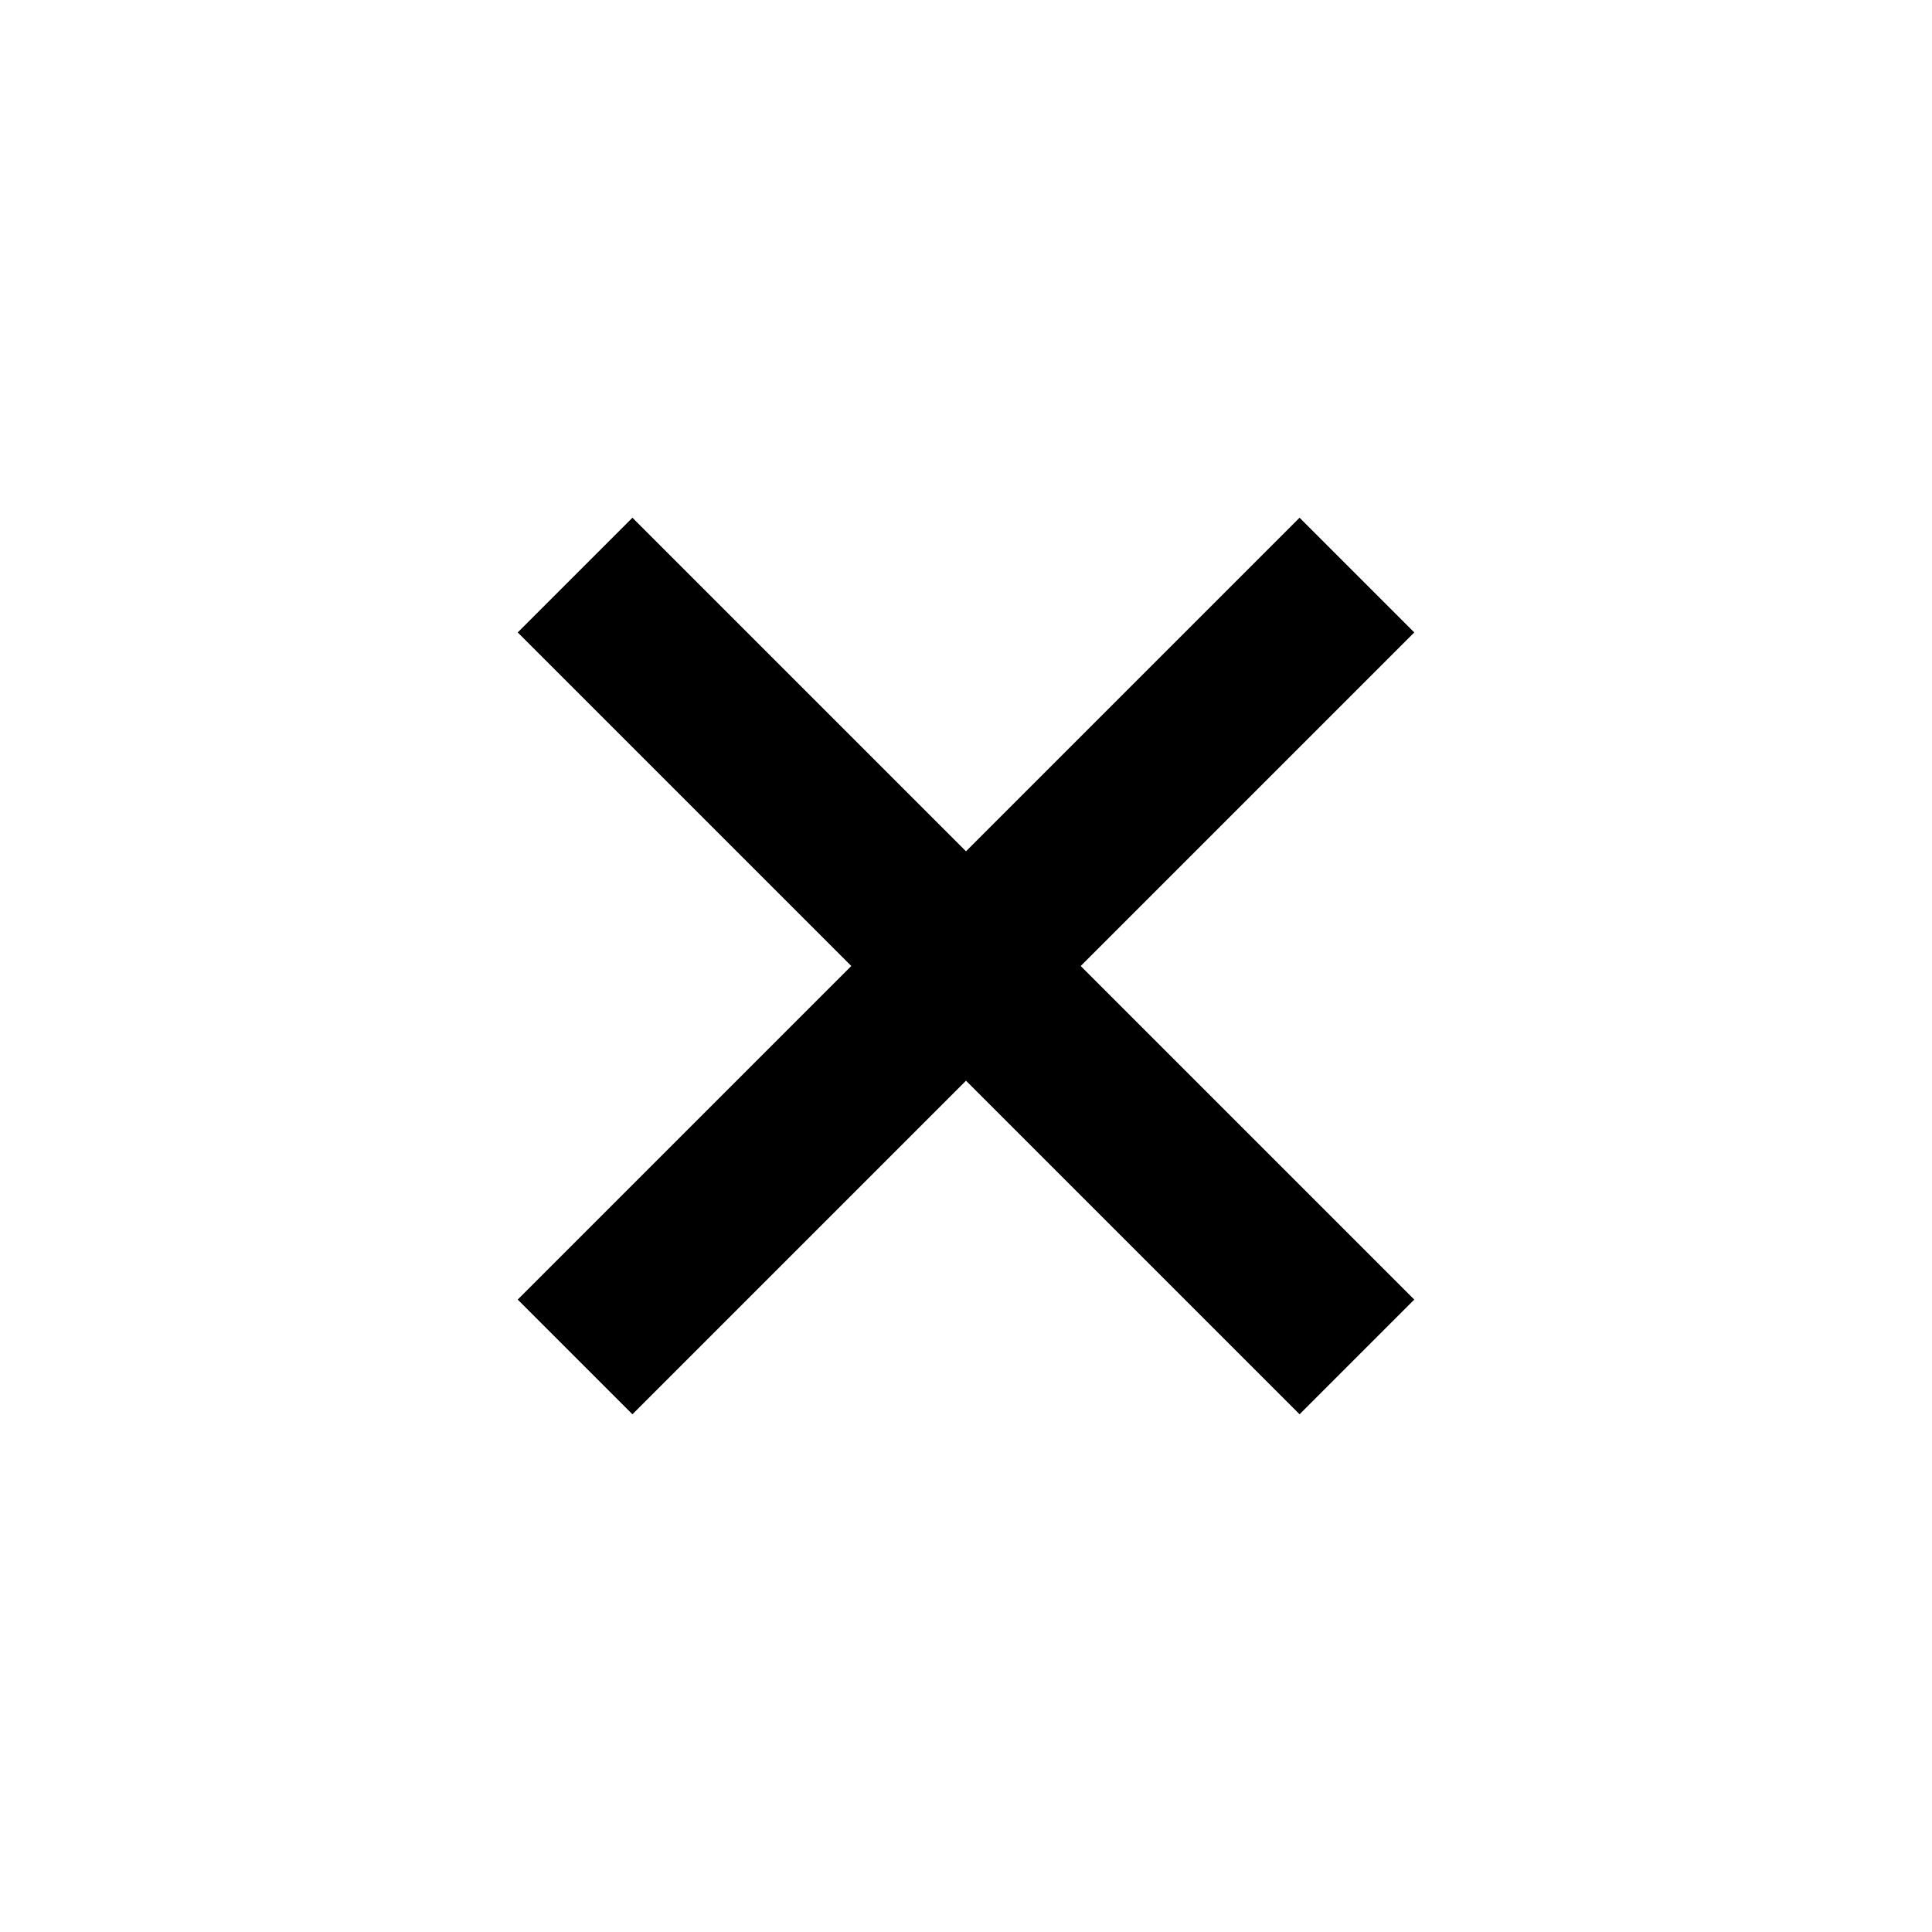
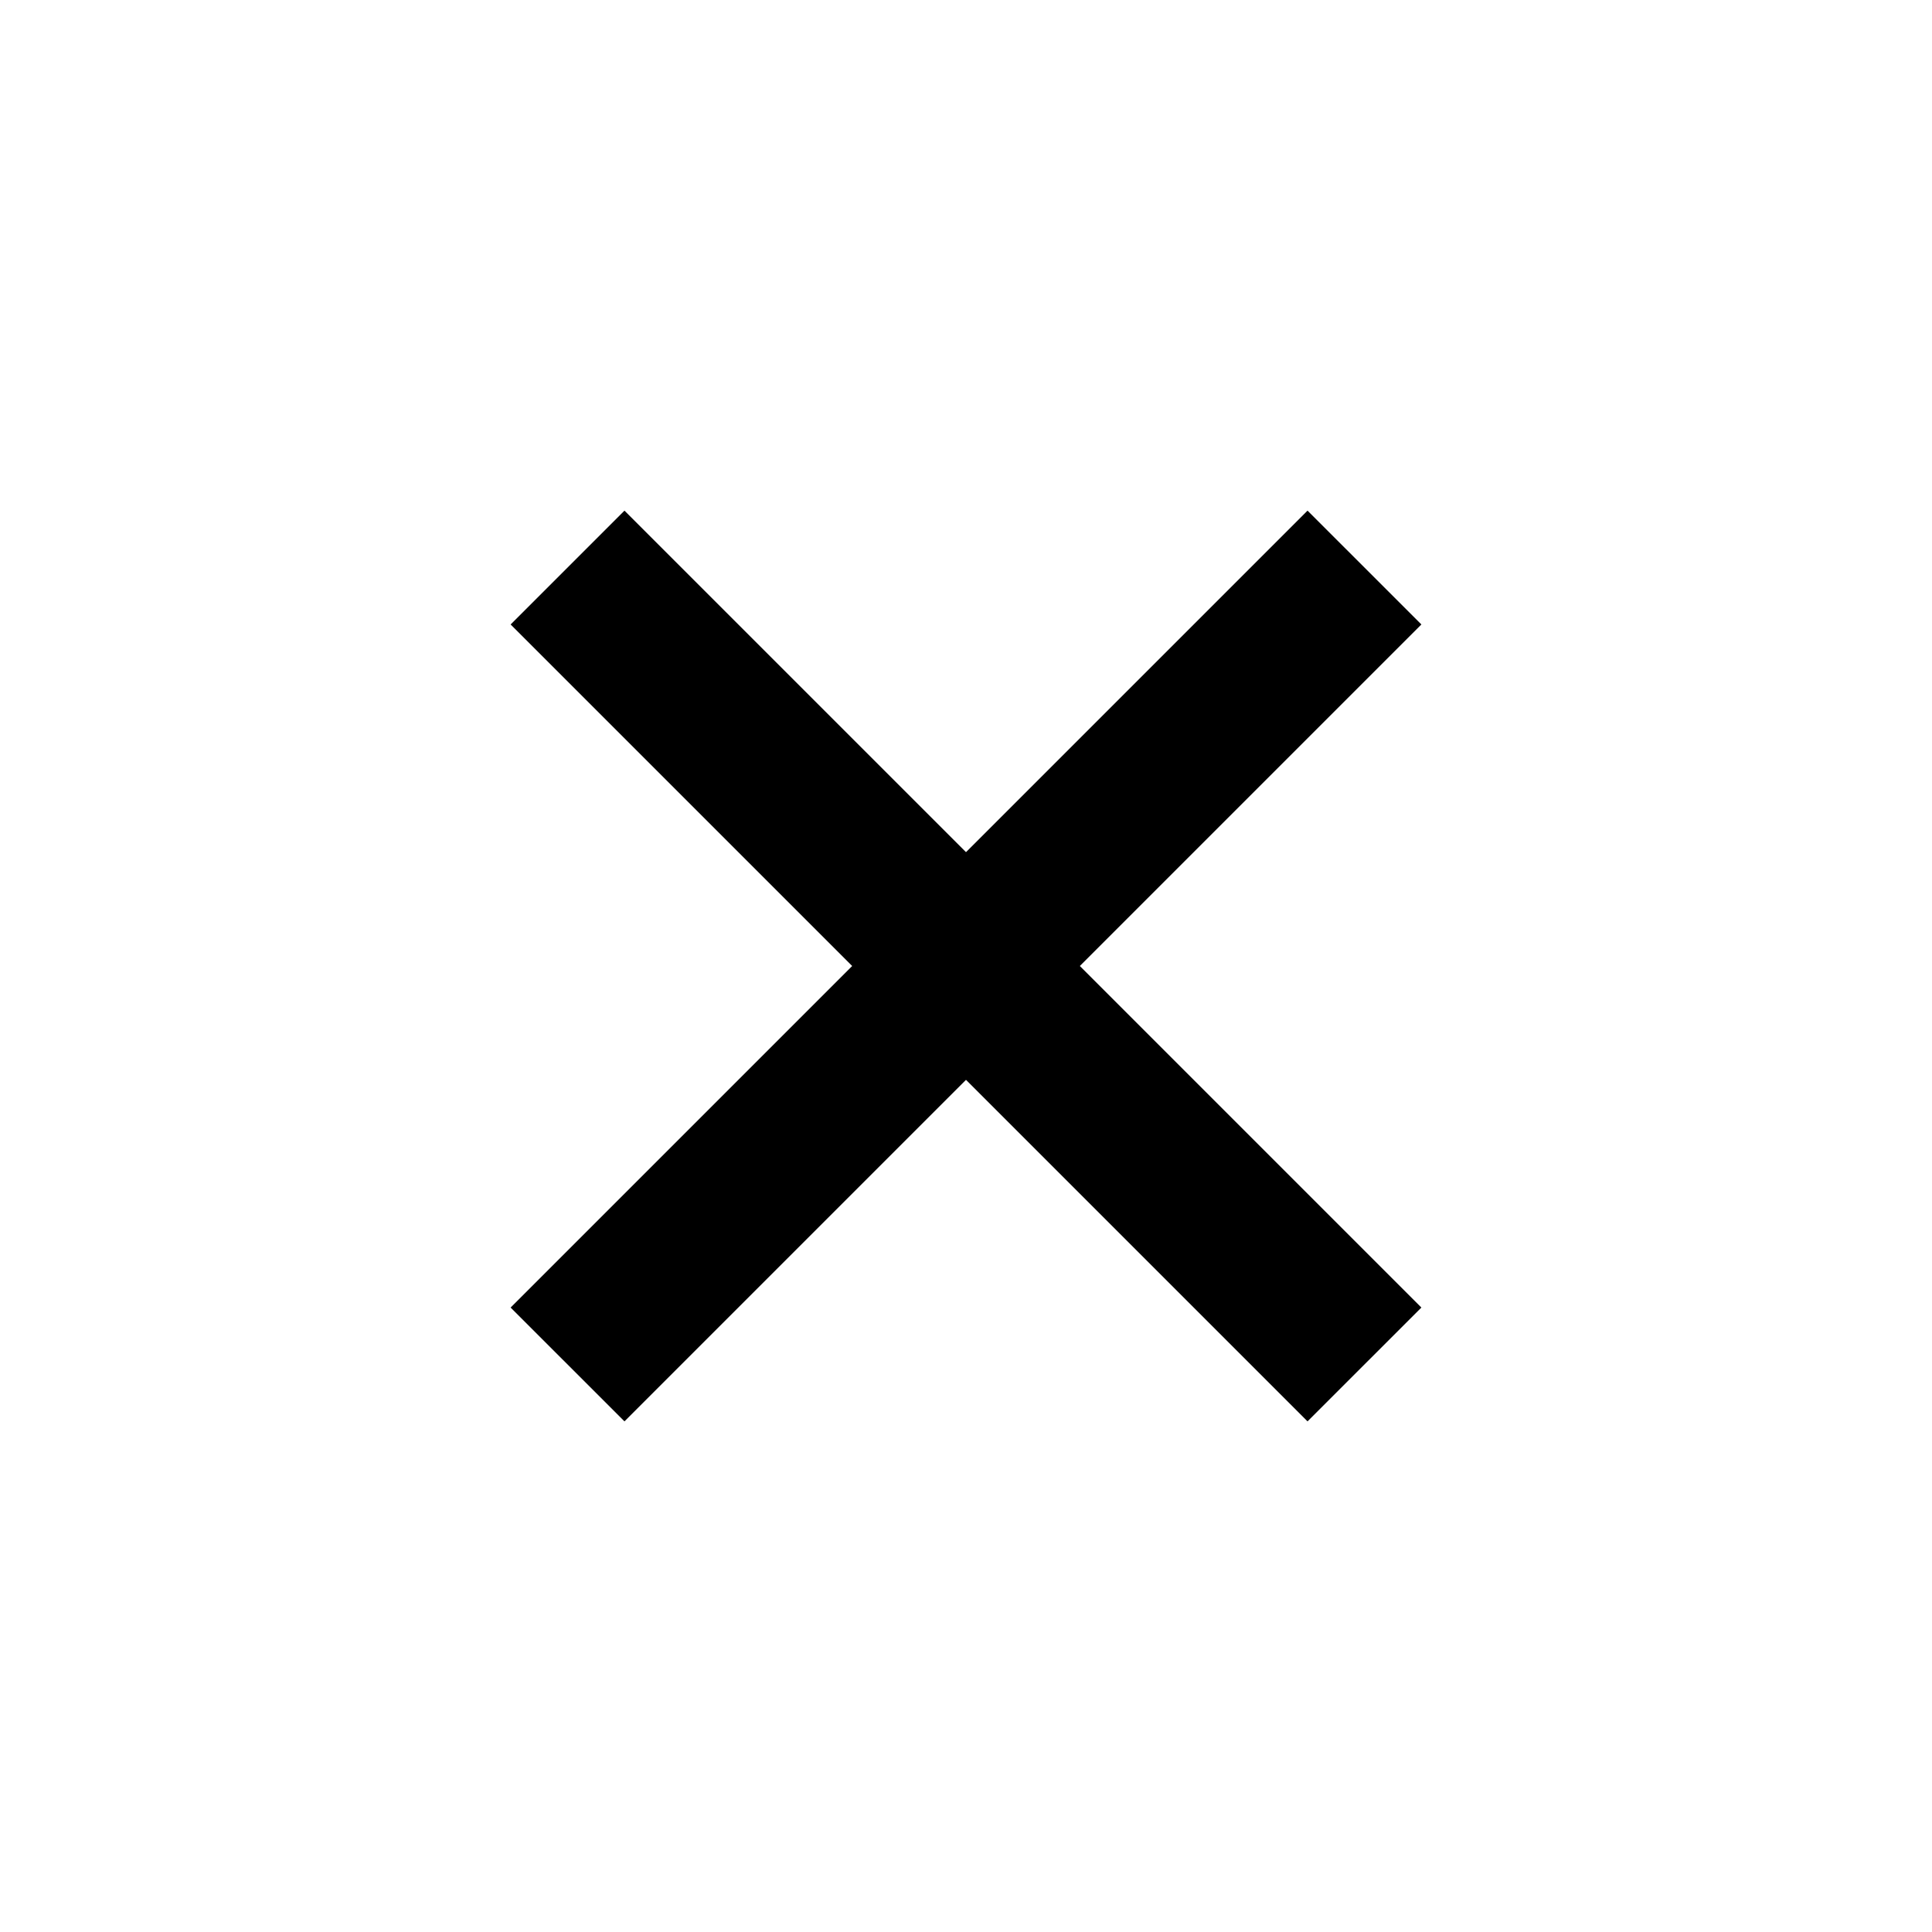
- <svg xmlns="http://www.w3.org/2000/svg" viewBox="0 0 512 512">
-   <path d="M374.8 167.6l-30.4-30.4-88.4 88.4-88.4-88.4-30.4 30.4 88.4 88.4-88.4 88.4 30.4 30.4 88.4-88.4 88.4 88.4 30.4-30.4-88.4-88.4 88.4-88.4z" />
+ <svg xmlns="http://www.w3.org/2000/svg" viewBox="0 0 128 128">
+   <path fill-rule="evenodd" clip-rule="evenodd" d="M94.17 41.373L71.543 64 94.17 86.628l-7.543 7.542L64 71.543 41.373 94.17l-7.543-7.542L56.458 64 33.83 41.373l7.543-7.542L64 56.457 86.627 33.83l7.543 7.542z" />
</svg>
